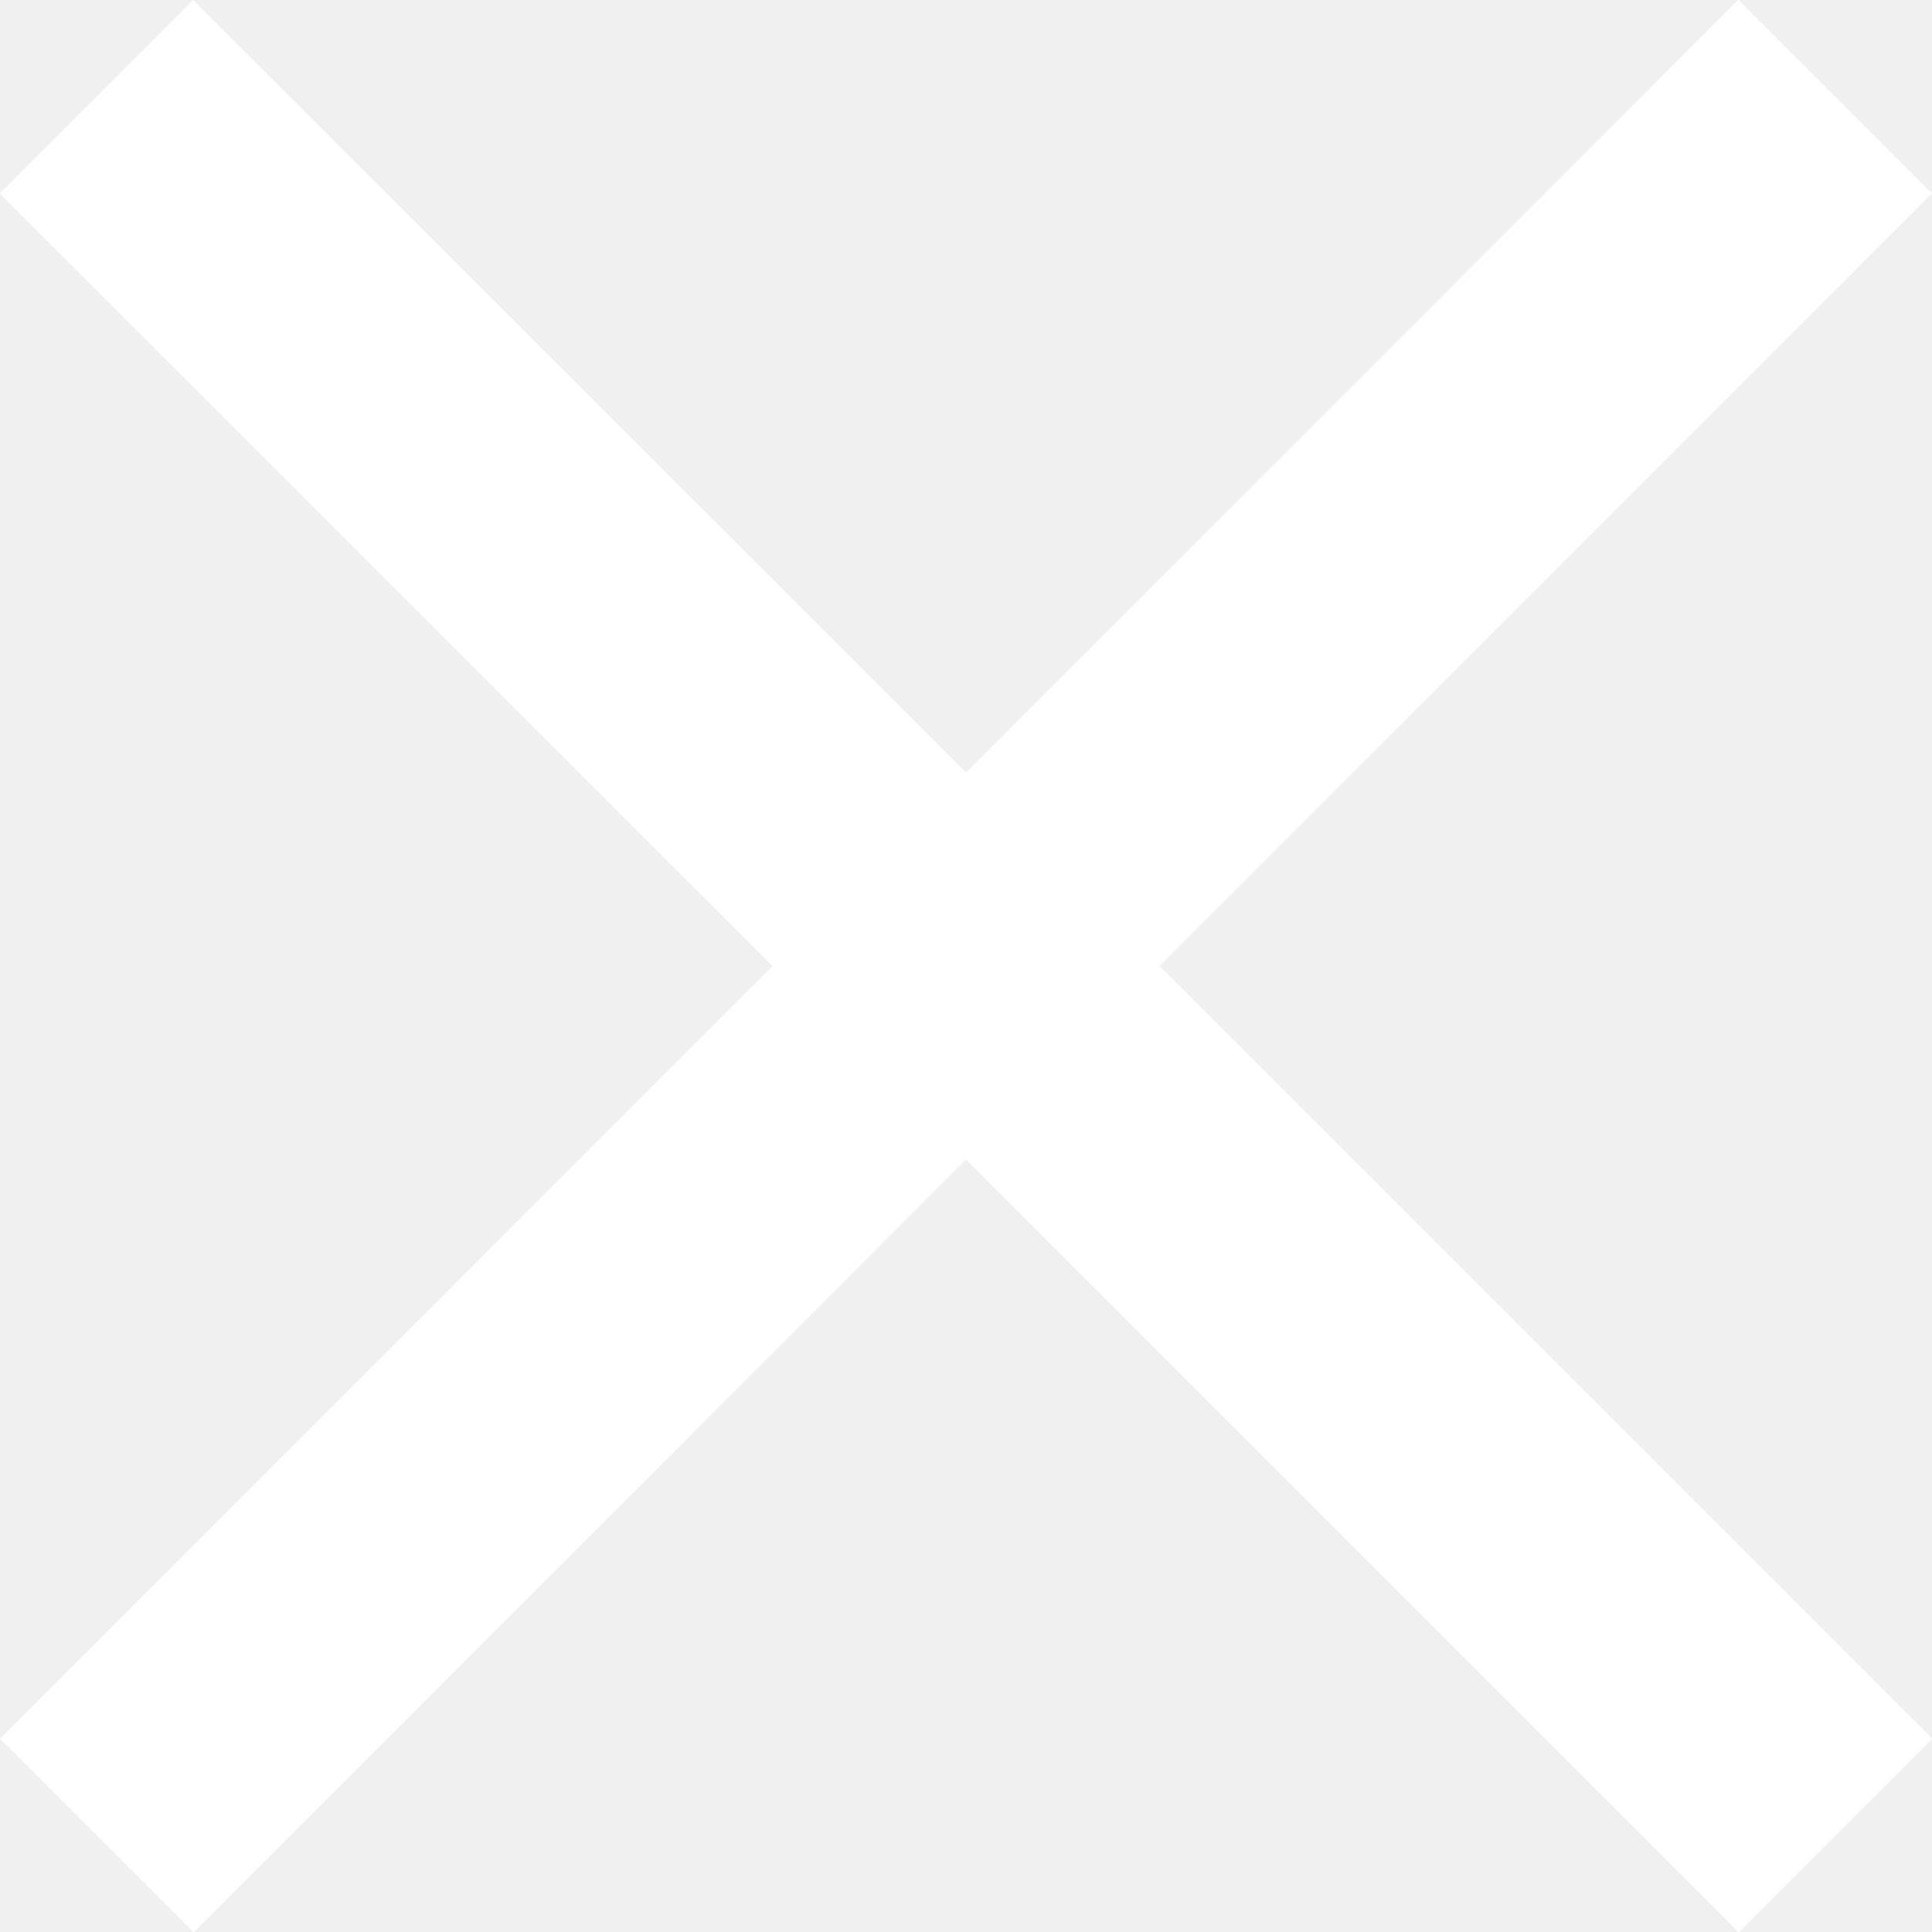
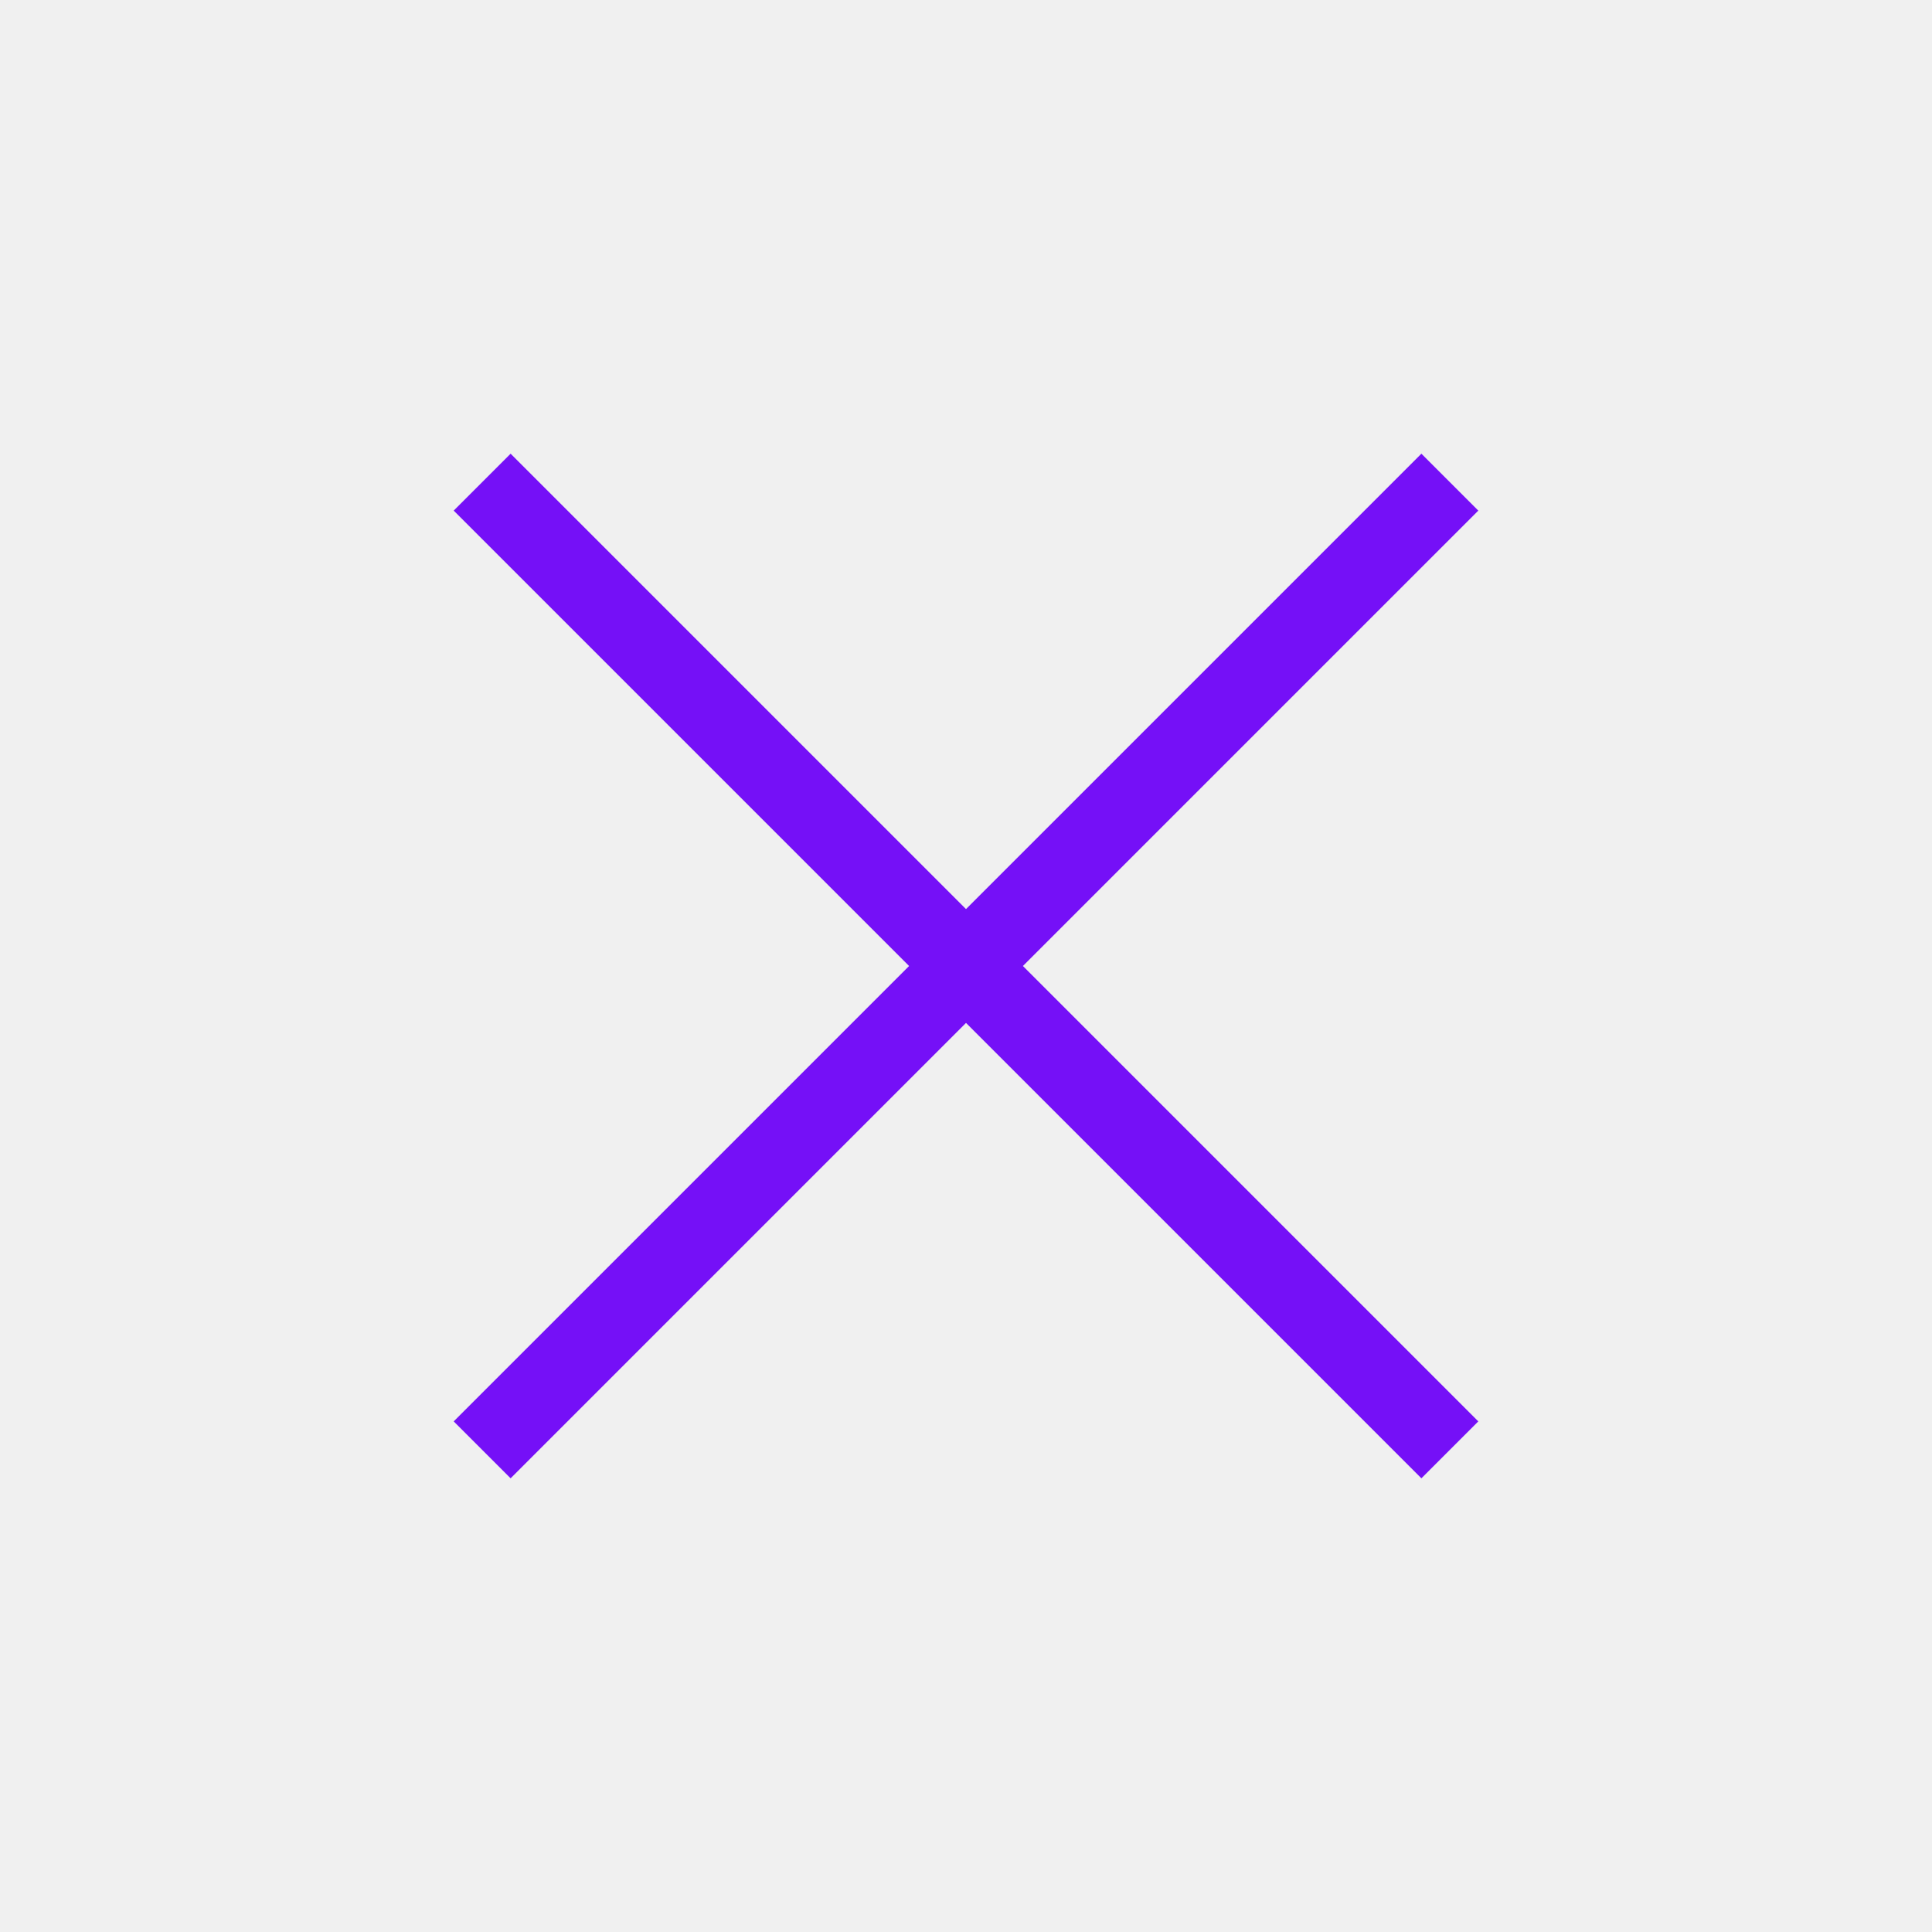
- <svg xmlns="http://www.w3.org/2000/svg" width="20.953" height="20.953" viewBox="0 0 20.953 20.953">
-   <path id="Icon_ionic-md-close" data-name="Icon ionic-md-close" d="M28.477,9.619l-2.1-2.1L18,15.9,9.619,7.523l-2.1,2.1L15.9,18,7.523,26.381l2.1,2.1L18,20.1l8.381,8.381,2.1-2.1L20.1,18Z" transform="translate(-7.523 -7.523)" fill="#fff" />
+ <svg xmlns="http://www.w3.org/2000/svg" role="img" width="48px" height="48px" viewBox="0 0 24 24" aria-labelledby="closeIconTitle" stroke="#7510f7" stroke-width="1" stroke-linecap="square" stroke-linejoin="miter" fill="none" color="#7510f7">
+   <path d="M6.343 6.343L17.657 17.657M6.343 17.657L17.657 6.343" />
</svg>
